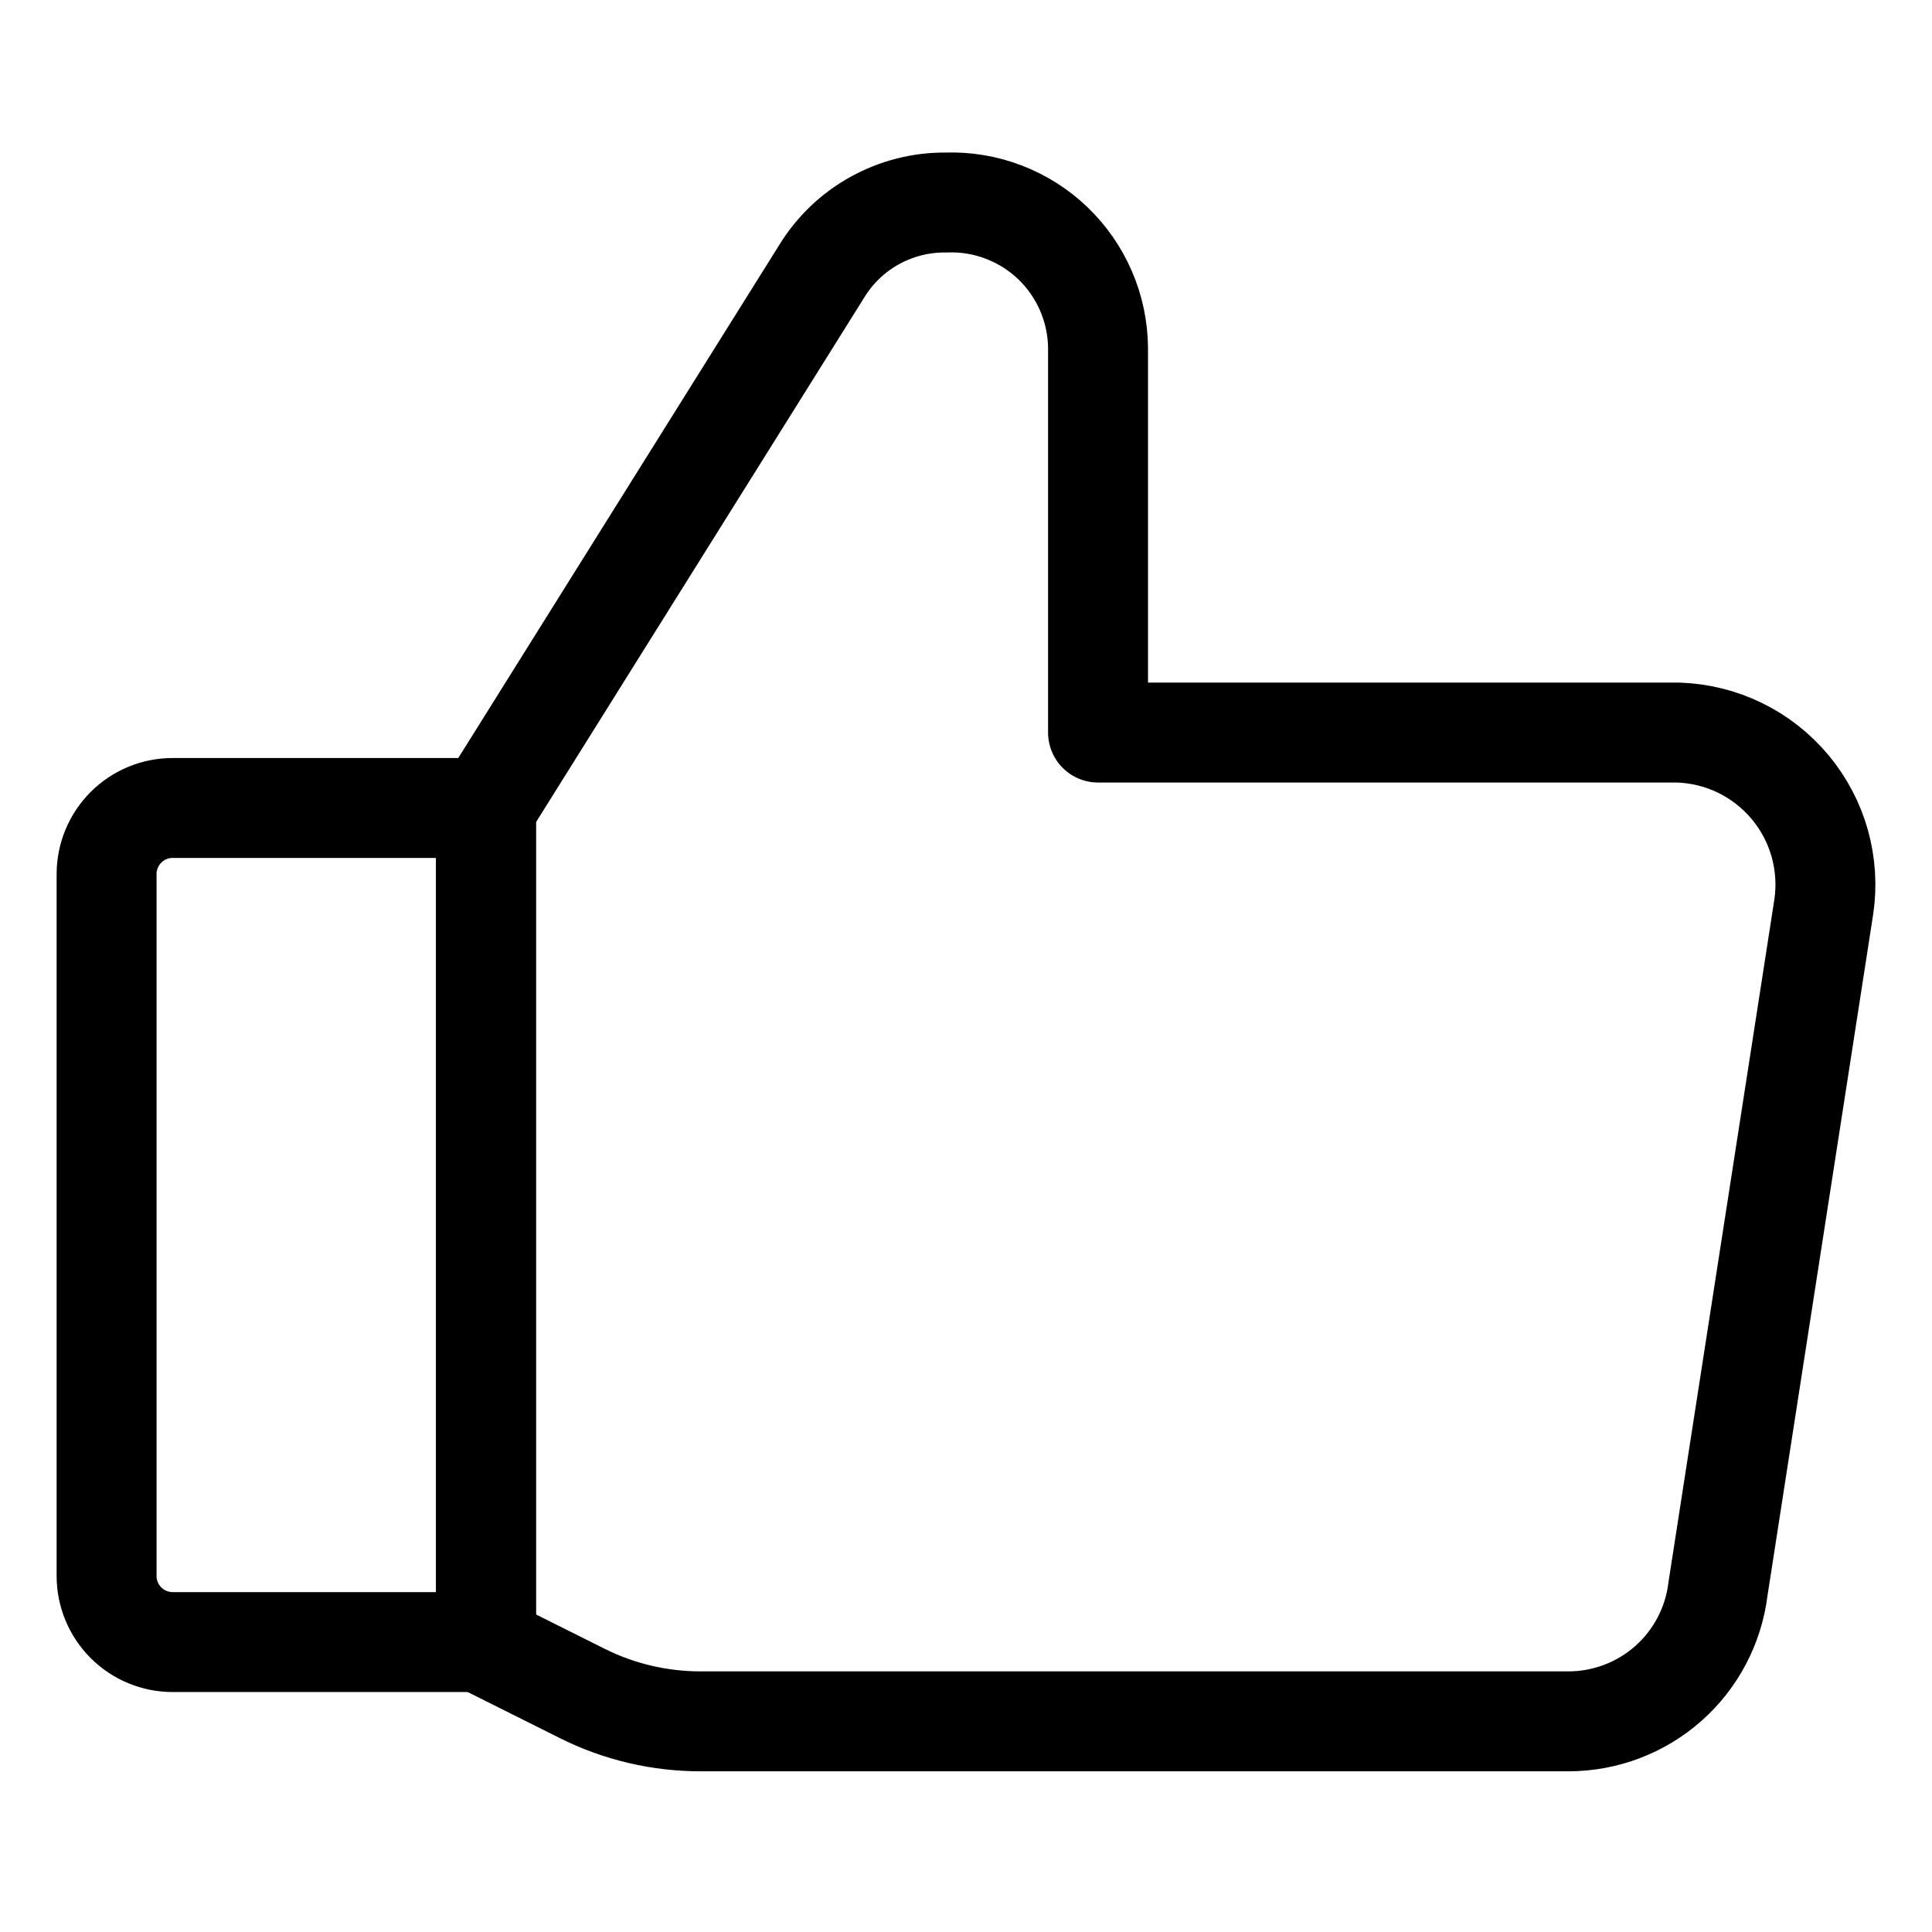
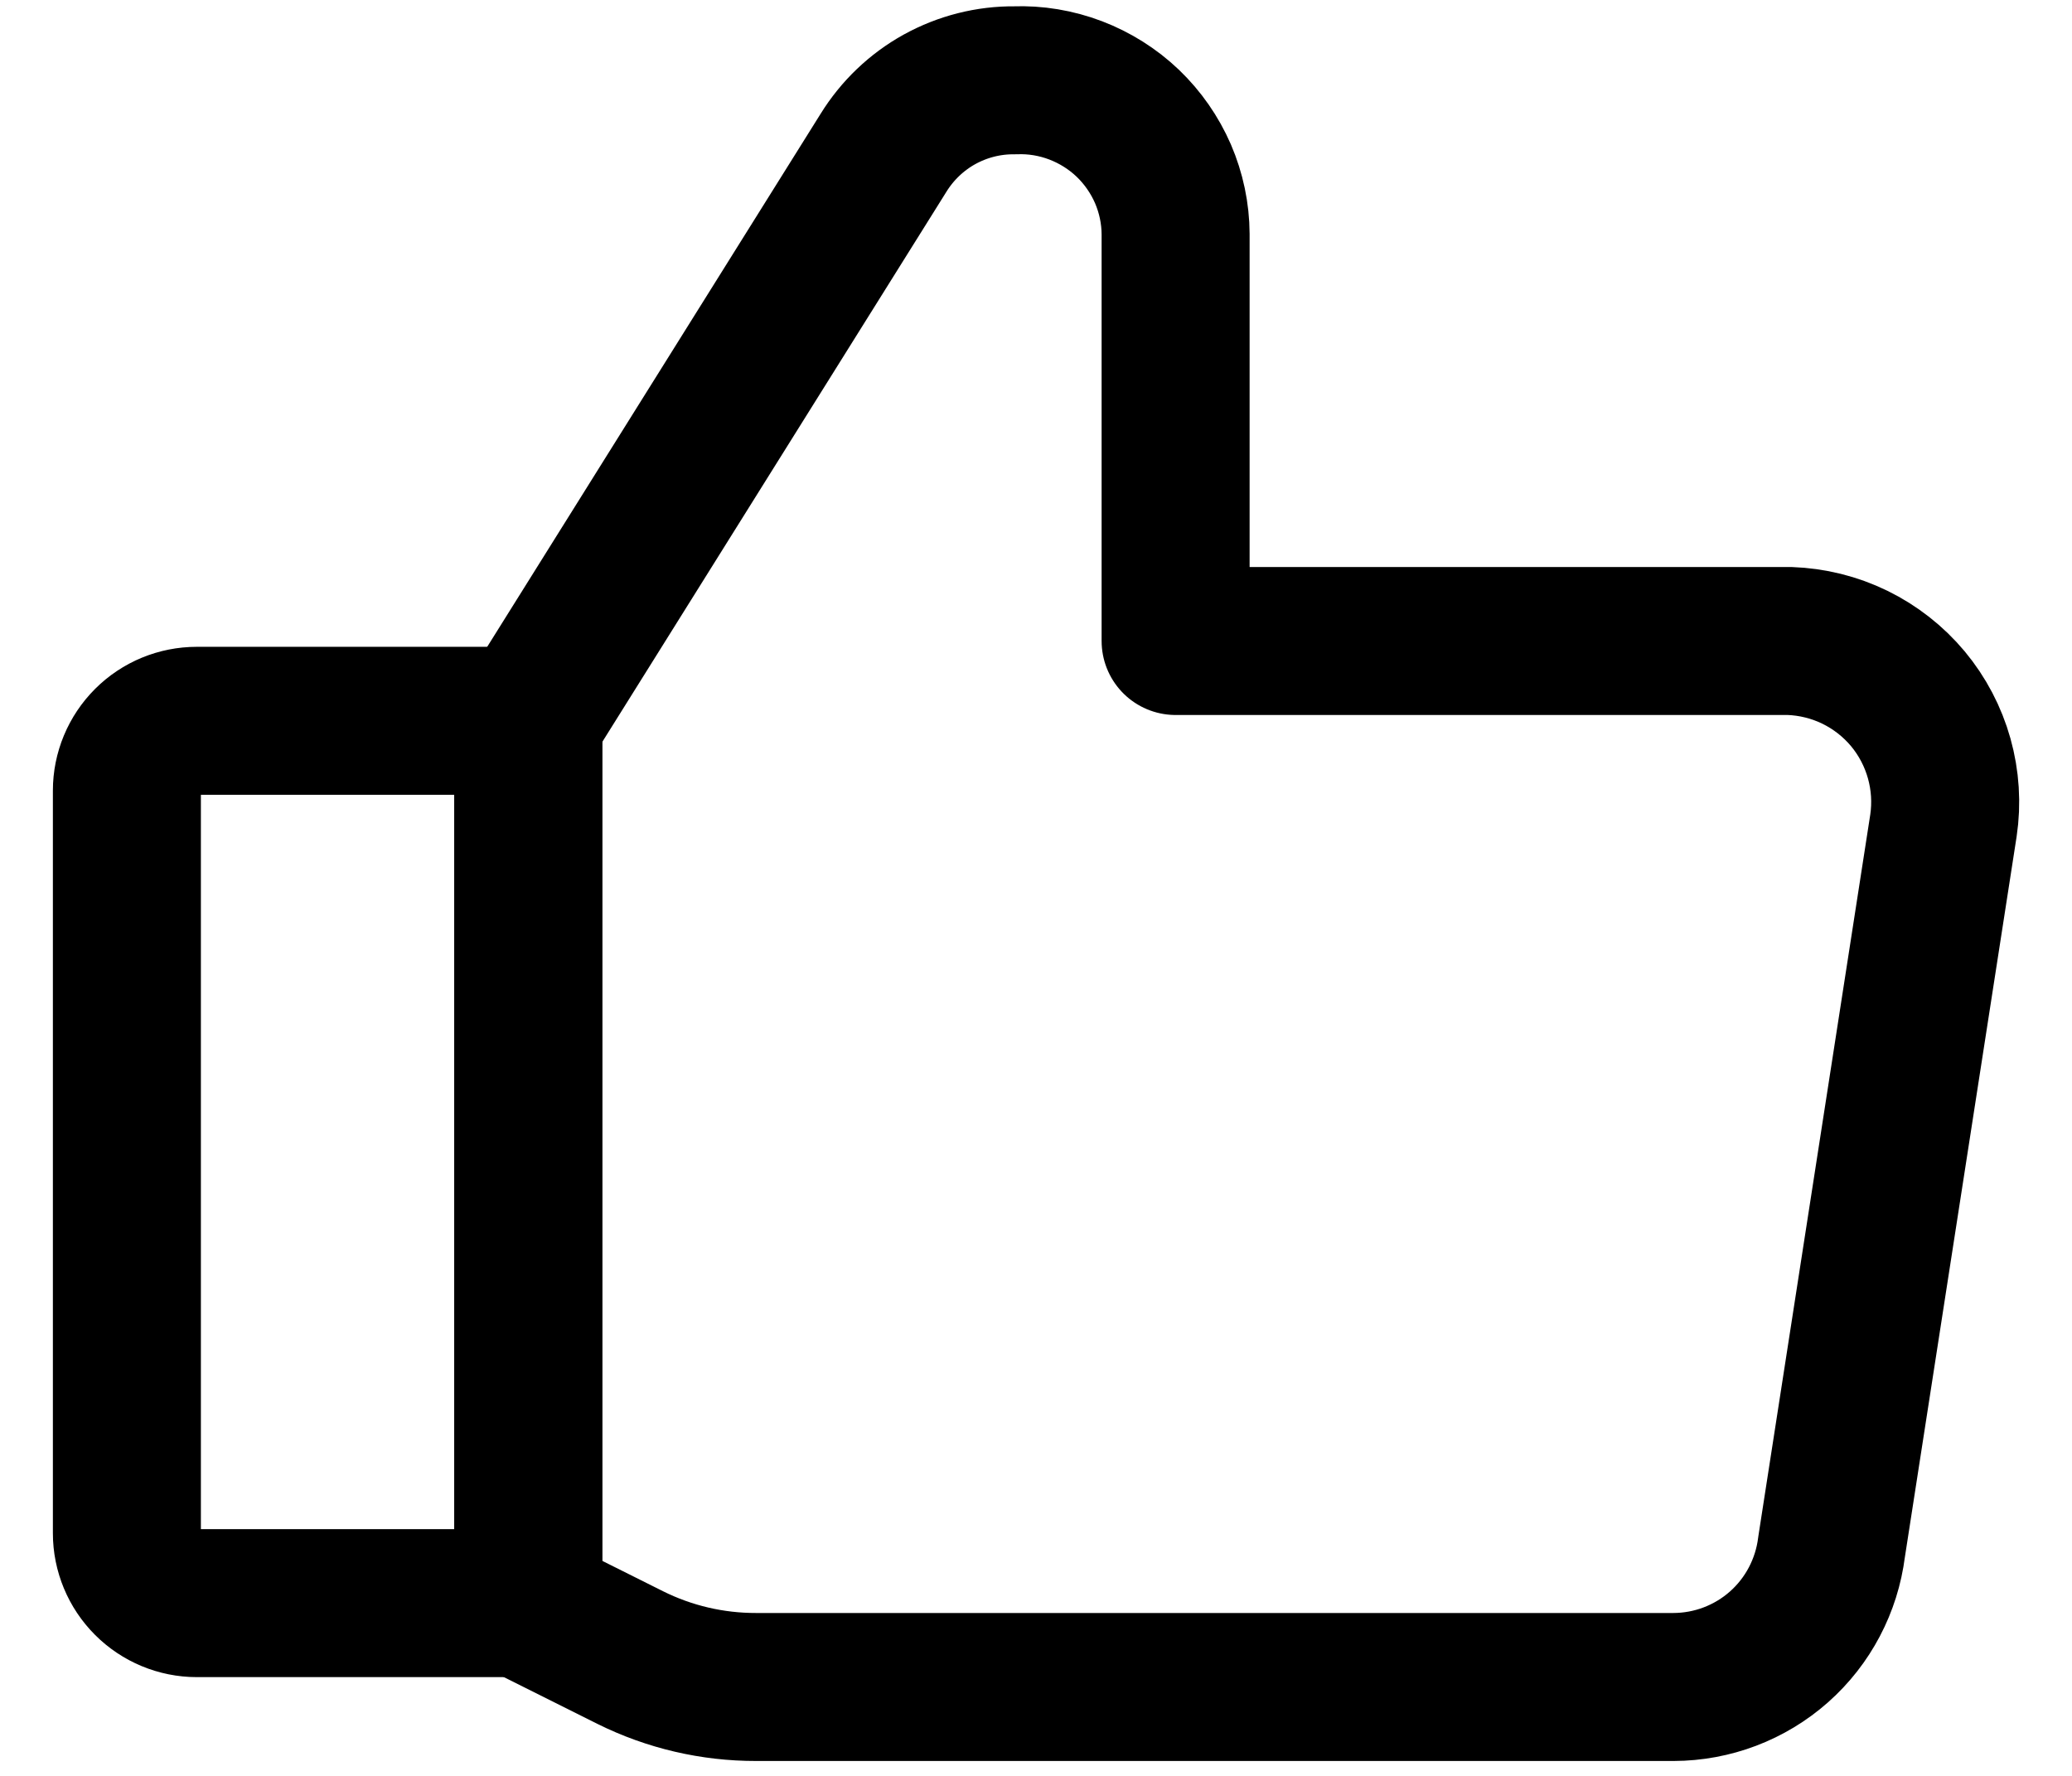
- <svg xmlns="http://www.w3.org/2000/svg" width="26" height="26" viewBox="0 0 29 26" fill="none">
-   <path d="M2.592 10.628H7.295V23.148H2.592C2.329 23.148 2.077 23.044 1.891 22.858C1.705 22.672 1.6 22.419 1.6 22.156V11.62C1.6 11.357 1.705 11.105 1.891 10.918C2.077 10.732 2.329 10.628 2.592 10.628Z" stroke="currentColor" stroke-width="1.5" stroke-linecap="round" stroke-linejoin="round" />
-   <path d="M7.295 10.627L12.335 2.571C12.53 2.253 12.804 1.99 13.131 1.81C13.458 1.629 13.826 1.536 14.2 1.54C14.494 1.529 14.787 1.577 15.062 1.682C15.338 1.787 15.589 1.945 15.802 2.149C16.014 2.352 16.184 2.596 16.301 2.867C16.418 3.137 16.479 3.428 16.482 3.722V9.496H25.192C25.514 9.507 25.83 9.585 26.119 9.726C26.409 9.868 26.665 10.069 26.871 10.316C27.077 10.563 27.229 10.852 27.316 11.162C27.402 11.472 27.423 11.797 27.375 12.115L25.787 22.354C25.72 22.901 25.454 23.405 25.042 23.77C24.629 24.135 24.097 24.337 23.545 24.338H10.529C9.909 24.34 9.298 24.198 8.743 23.921L7.315 23.207" stroke="currentColor" stroke-width="1.5" stroke-linecap="round" stroke-linejoin="round" />
-   <path d="M7.295 10.627V23.148" stroke="currentColor" stroke-width="1.5" stroke-linecap="round" stroke-linejoin="round" />
+ <svg xmlns="http://www.w3.org/2000/svg" width="21" height="18" viewBox="0 0 21 18" fill="none">
+   <path d="M1.995 7.306H5.354V16.249H1.995C1.807 16.249 1.627 16.174 1.494 16.041C1.361 15.908 1.286 15.728 1.286 15.54V8.014C1.286 7.826 1.361 7.646 1.494 7.513C1.627 7.38 1.807 7.306 1.995 7.306Z" stroke="black" stroke-width="1.5" stroke-linecap="round" stroke-linejoin="round" />
+   <path d="M5.354 7.305L8.953 1.551C9.093 1.324 9.289 1.136 9.522 1.007C9.756 0.878 10.019 0.811 10.286 0.814C10.496 0.806 10.705 0.841 10.902 0.916C11.098 0.991 11.278 1.104 11.43 1.249C11.582 1.395 11.703 1.569 11.787 1.762C11.87 1.955 11.914 2.163 11.915 2.373V6.497H18.137C18.367 6.505 18.593 6.561 18.8 6.662C19.006 6.763 19.189 6.906 19.337 7.083C19.484 7.26 19.592 7.466 19.654 7.687C19.716 7.909 19.731 8.141 19.697 8.368L18.563 15.681C18.514 16.072 18.325 16.432 18.03 16.693C17.735 16.954 17.355 17.098 16.961 17.099H7.664C7.221 17.1 6.784 16.998 6.388 16.801L5.368 16.291" stroke="black" stroke-width="1.5" stroke-linecap="round" stroke-linejoin="round" />
+   <path d="M5.354 7.305V16.248" stroke="black" stroke-width="1.5" stroke-linecap="round" stroke-linejoin="round" />
</svg>
